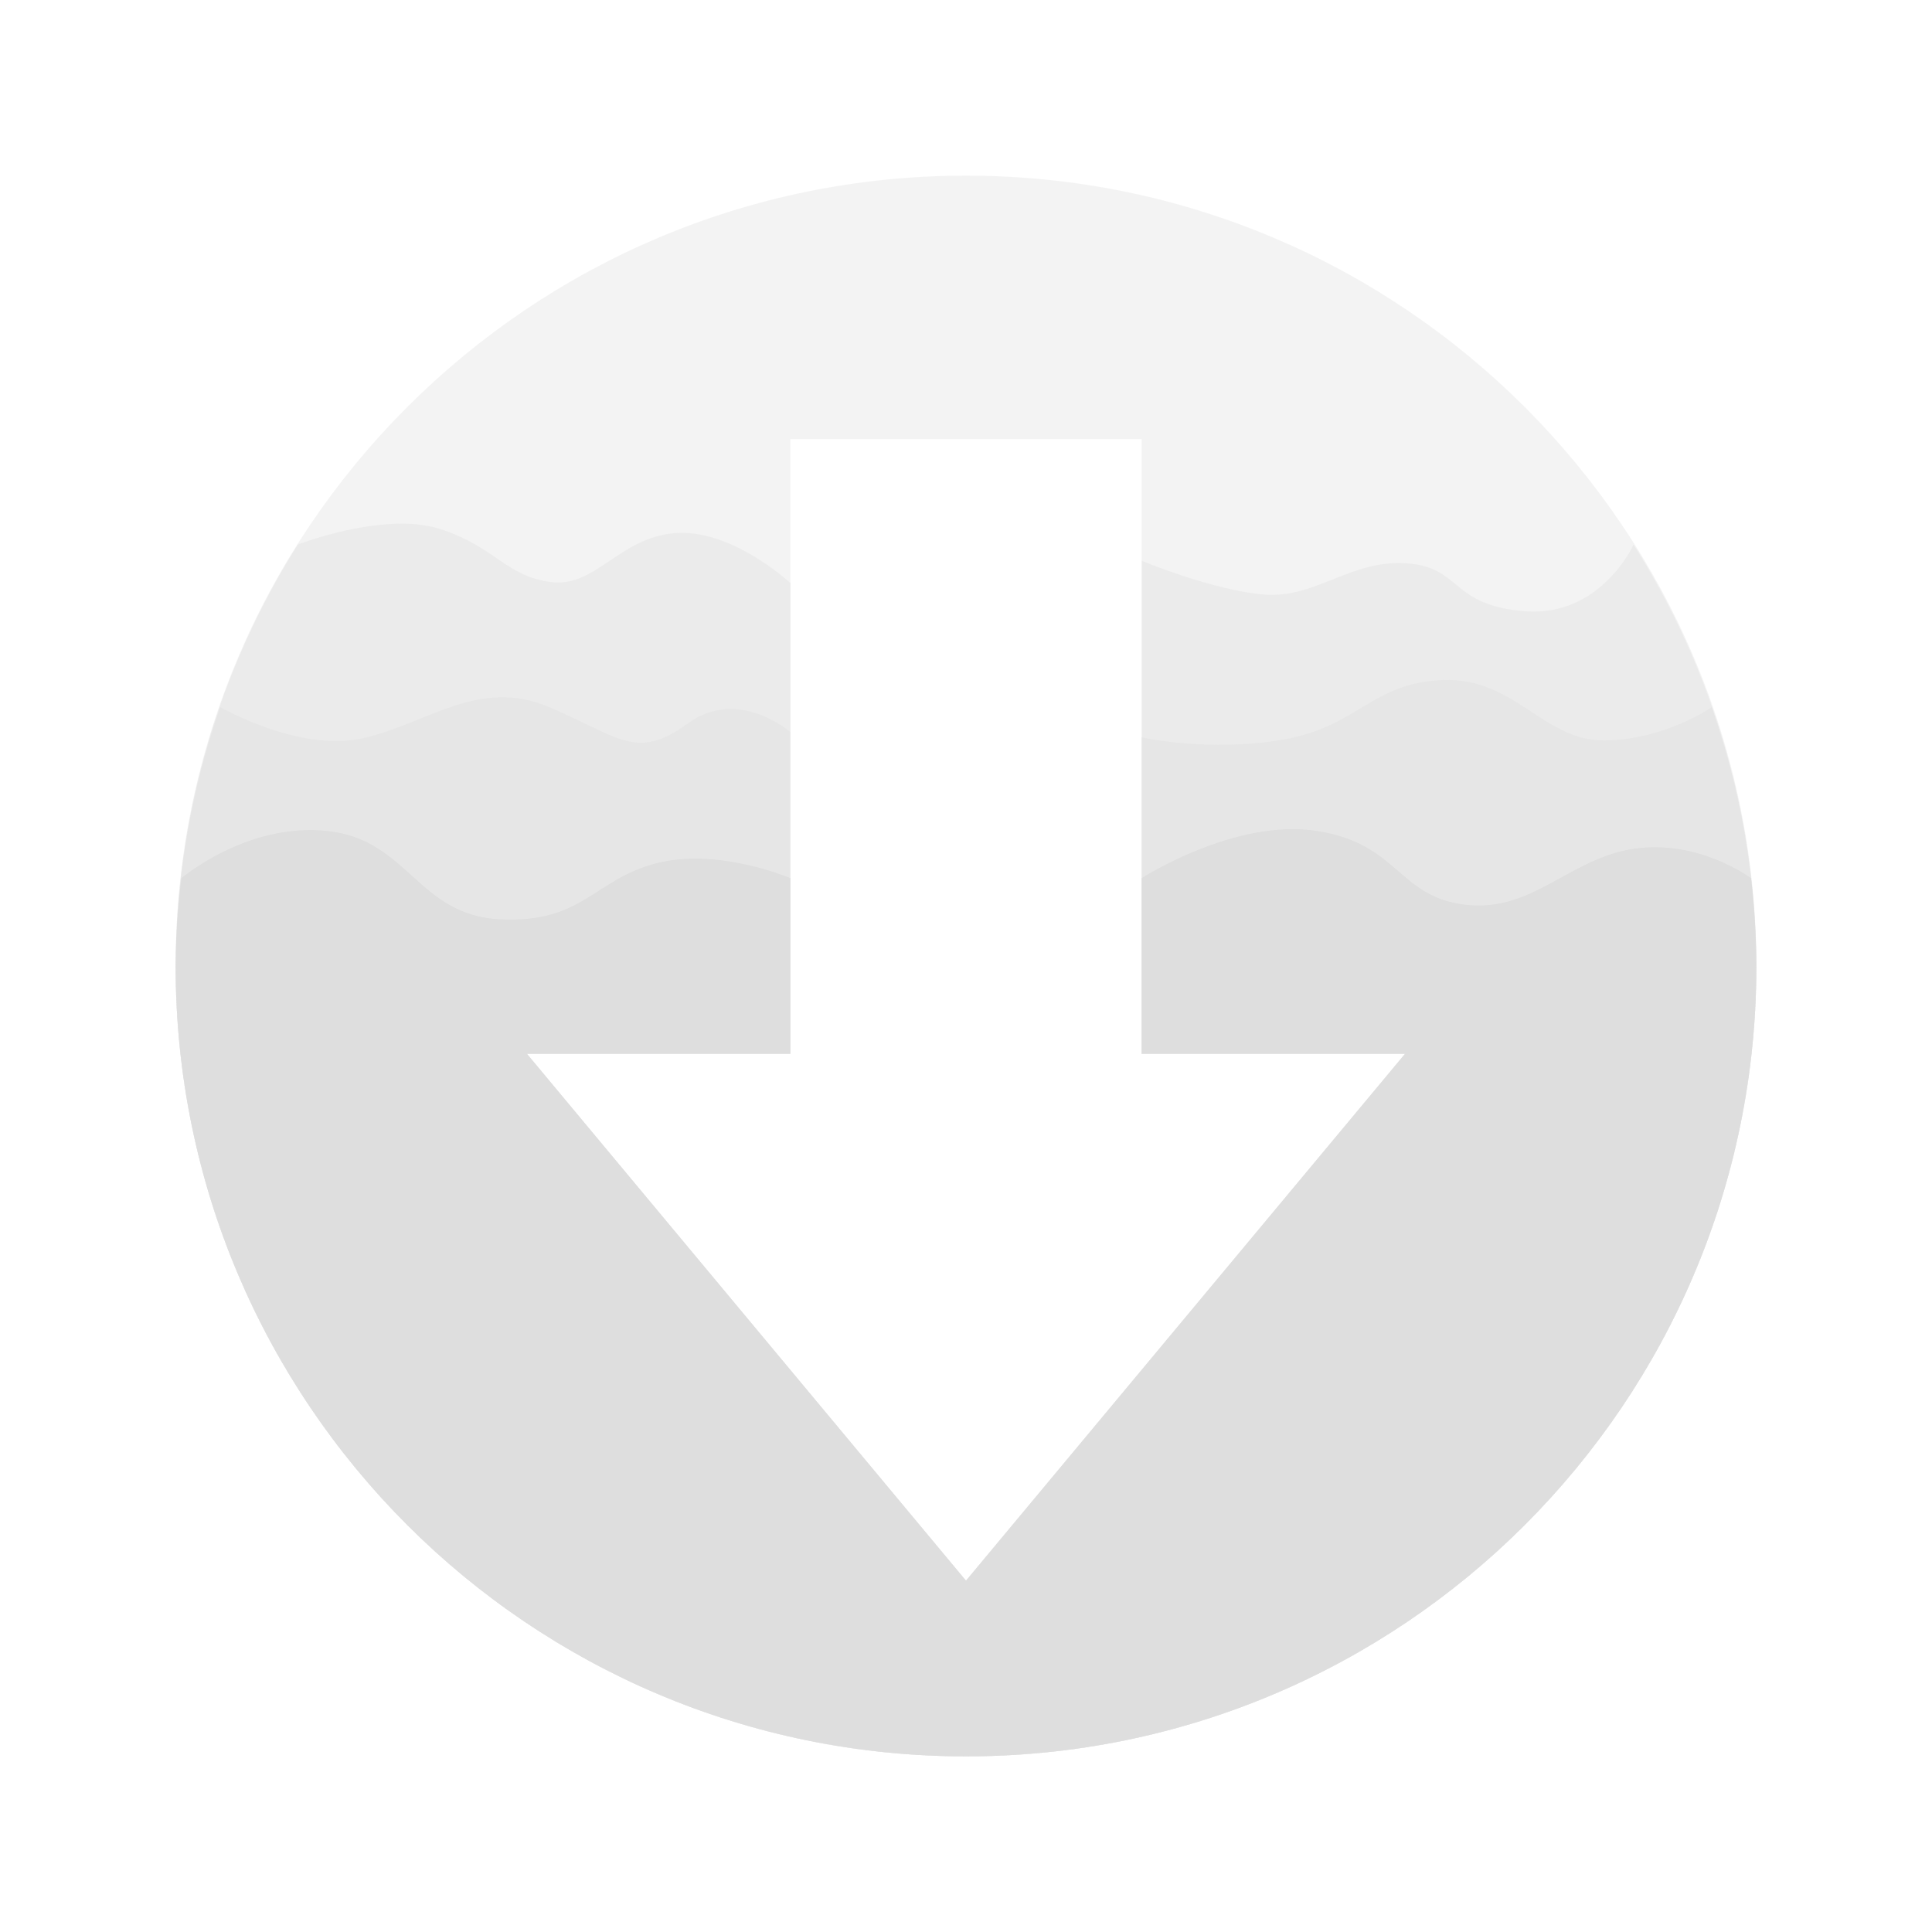
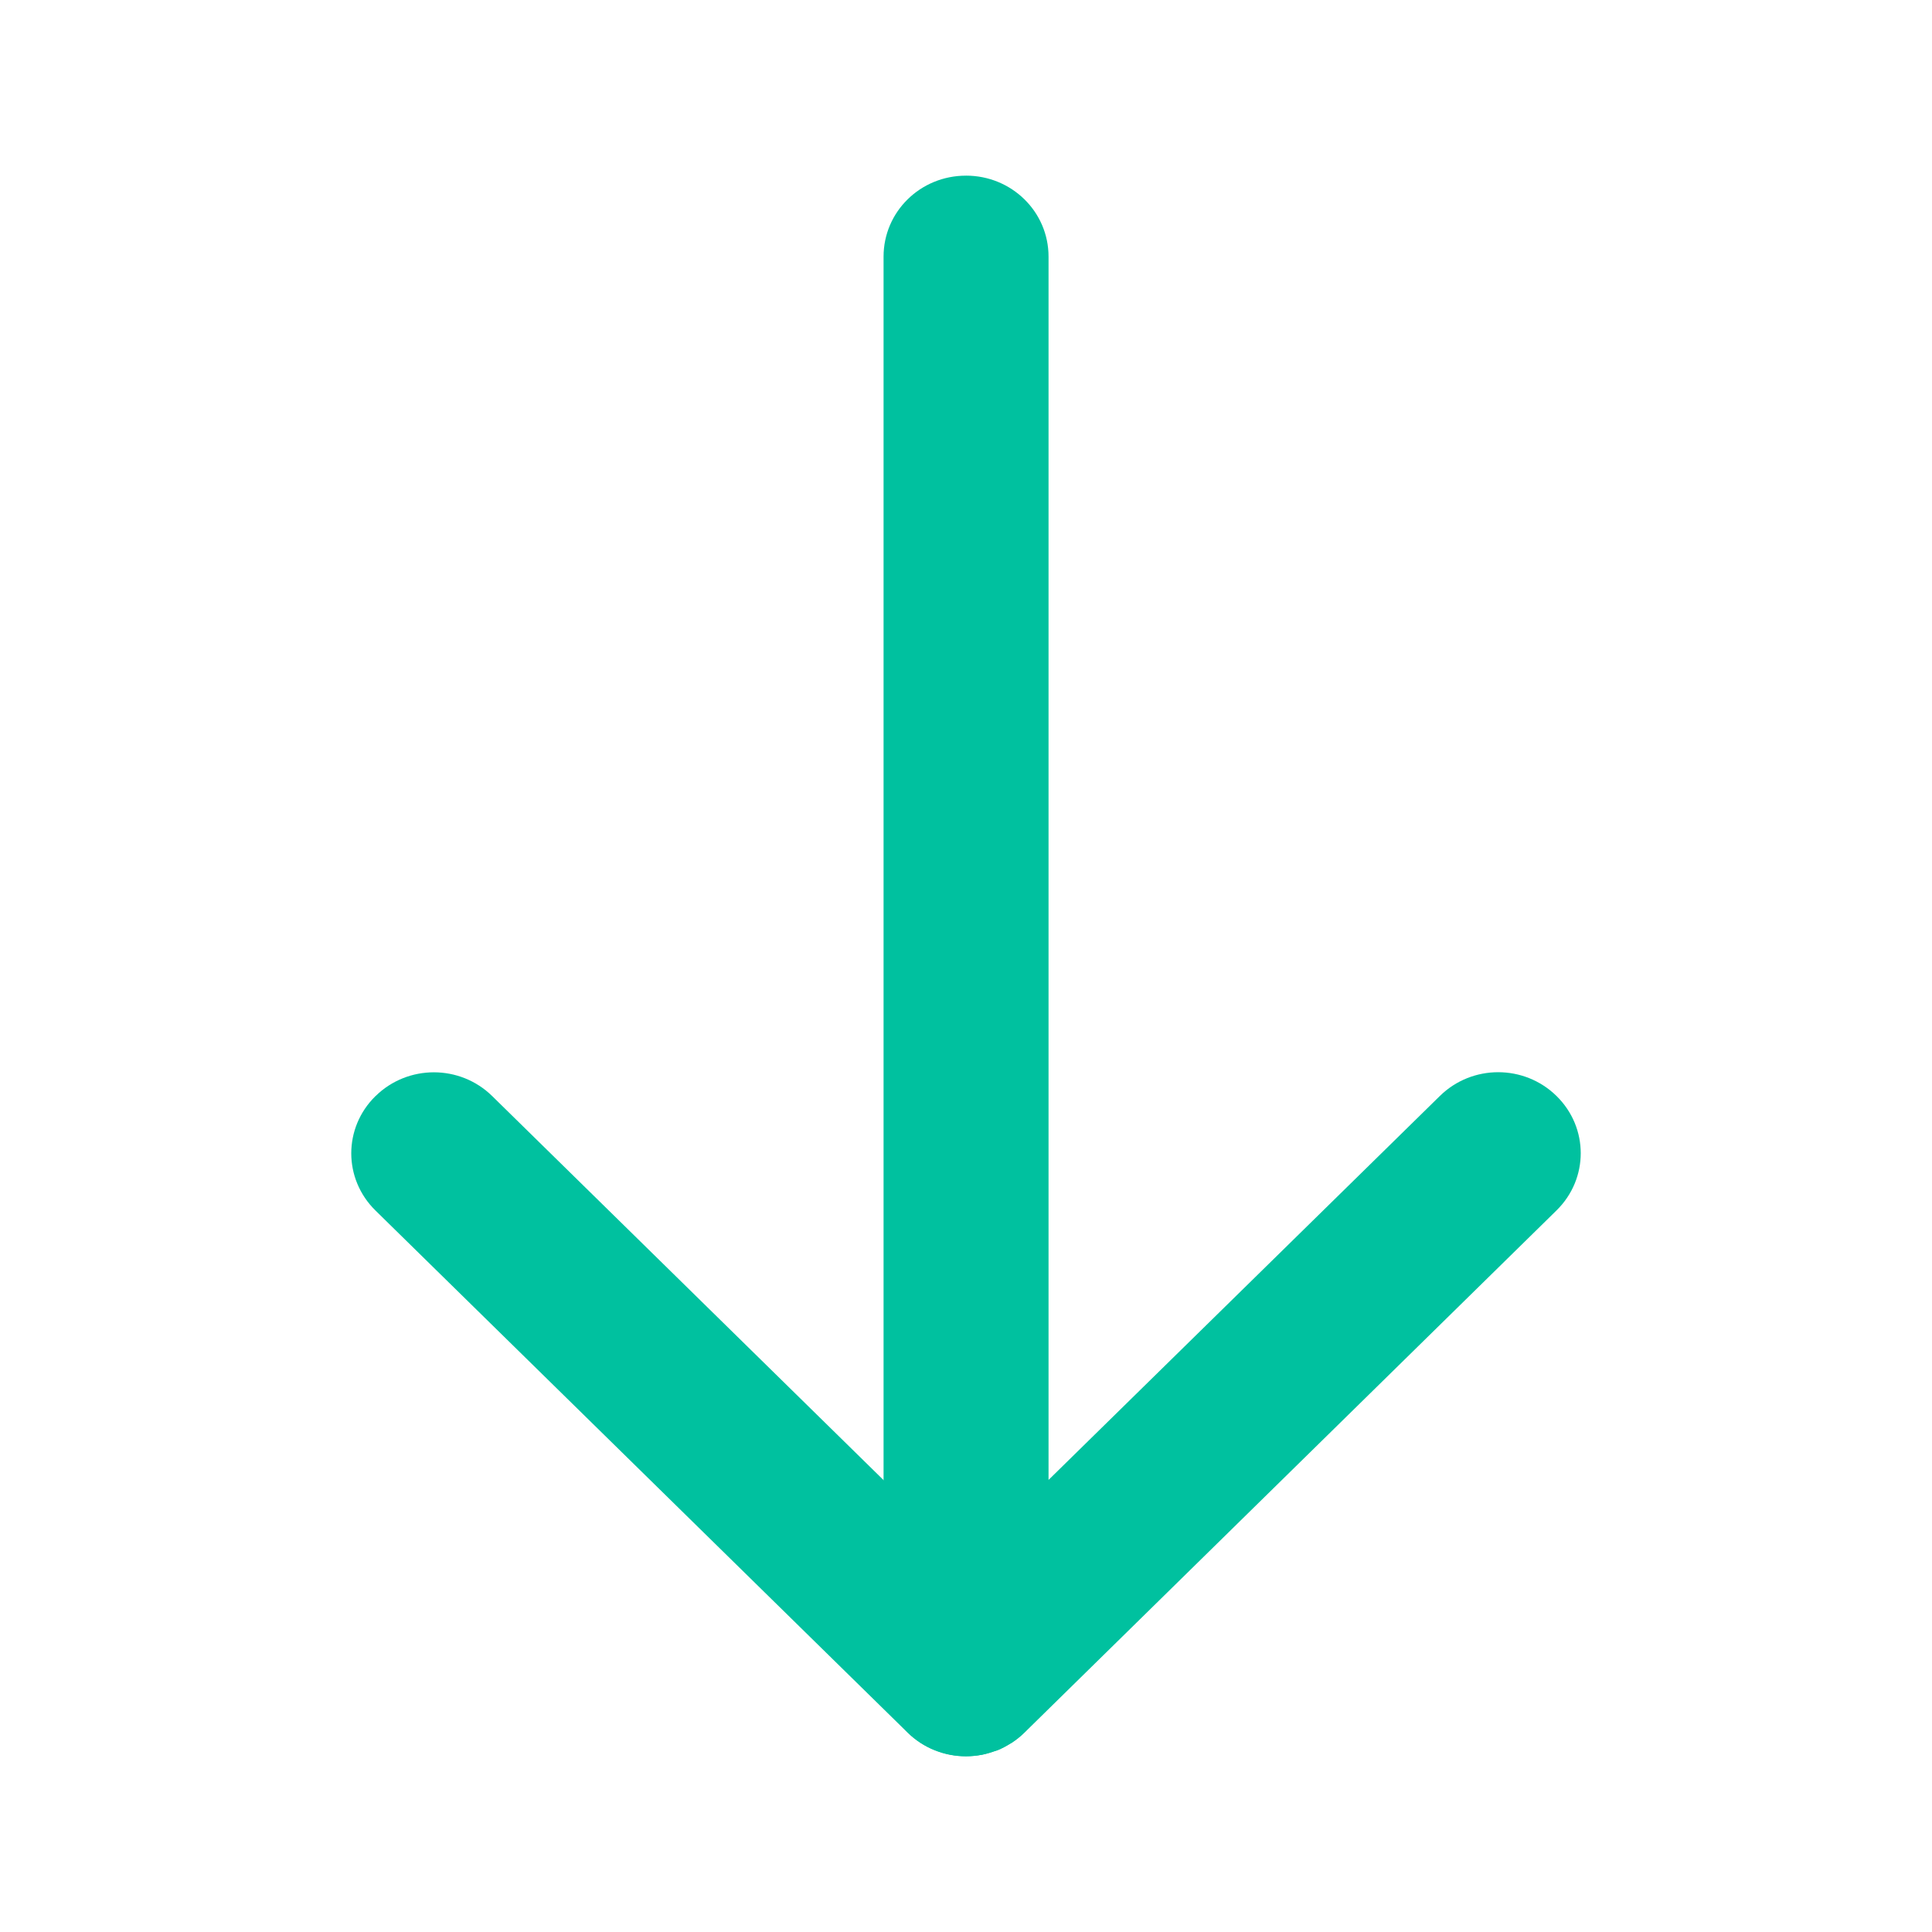
<svg xmlns="http://www.w3.org/2000/svg" id="svg2817" width="22" height="22" version="1">
  <defs id="defs9">
-     <style id="current-color-scheme" type="text/css">.ColorScheme-Text { color:#dedede; } .ColorScheme-Highlight { color:#5294e2; } .ColorScheme-ButtonBackground { color:#dedede; }</style>
-     <linearGradient id="a" x1="37.2" x2="36.985" y1="56.511" y2="34.977" gradientTransform="matrix(.78047 0 0 .78047 43.659 -18.227)" gradientUnits="userSpaceOnUse">
+     <style id="current-color-scheme" type="text/css">.ColorScheme-Text { color:#333333; } .ColorScheme-Highlight { color:#5294e2; } .ColorScheme-ButtonBackground { color:#333333; }</style>
+     <linearGradient id="a" x1="37.2" x2="36.985" y1="56.511" y2="34.977" gradientTransform="matrix(0.78047,0,0,0.78047,32.659,-19.227)" gradientUnits="userSpaceOnUse">
      <stop id="stop2" offset="0" />
      <stop id="stop4" stop-opacity="0" offset="1" />
    </linearGradient>
  </defs>
-   <g id="22-22-ktorrent" enable-background="new">
-     <path id="path826" d="m11 2a9 9 0 0 0-9 9 9 9 0 0 0 9 9 9 9 0 0 0 9-9 9 9 0 0 0-9-9zm-2 3h4v7h3l-5 6-5-6h3z" fill="#dedede" opacity=".35" />
-     <path id="rect4139" d="m0.25 0h21.5c0.139 0 0.25 0.112 0.25 0.25v21.5c0 0.139-0.112 0.25-0.25 0.25h-21.5c-0.139 0-0.25-0.112-0.25-0.25v-21.5c0-0.139 0.112-0.25 0.25-0.25z" opacity="0" />
-     <g id="g11" fill="#dedede">
-       <path id="path841" d="m2.066 10c-0.041 0.332-0.063 0.666-0.066 1 0 4.971 4.029 9 9 9s9-4.029 9-9c-0.002-0.334-0.022-0.668-0.061-1 0 0-0.595-0.445-1.332-0.335-0.738 0.109-1.158 0.731-1.926 0.637-0.768-0.094-0.746-0.69-1.681-0.839s-2 0.537-2 0.537v2h3l-5 6-5-6h3v-2s-0.823-0.354-1.532-0.168c-0.709 0.186-0.829 0.681-1.77 0.637s-1.048-0.906-1.966-1.006c-0.919-0.101-1.665 0.537-1.665 0.537z" />
-       <path id="path848" d="m2.508 8.051c-0.333 0.948-0.504 1.945-0.508 2.949 0 4.971 4.029 9 9 9s9-4.029 9-9c-0.004-1.004-0.175-2.001-0.508-2.949 0 0-0.526 0.371-1.22 0.38-0.694 0.008-1.019-0.717-1.837-0.688-0.818 0.03-0.959 0.524-1.813 0.676s-1.623-0.024-1.623-0.024v3.605h3l-5 6-5-6h3v-3.665s-0.591-0.519-1.172-0.095c-0.581 0.425-0.775 0.15-1.576-0.19-0.801-0.34-1.392 0.194-2.121 0.356-0.729 0.162-1.623-0.356-1.623-0.356z" opacity=".35" />
-       <path id="path853" d="m3.391 6.201c-0.907 1.436-1.389 3.1-1.391 4.799 0 4.971 4.029 9 9 9s9-4.029 9-9c-0.004-1.7-0.489-3.363-1.398-4.799 0 0-0.372 0.825-1.234 0.759-0.862-0.066-0.718-0.503-1.353-0.546-0.635-0.043-1.029 0.4-1.614 0.356-0.585-0.045-1.4-0.385-1.4-0.385v5.614h3l-5 6-5-6h3v-5.36s-0.662-0.617-1.308-0.569c-0.645 0.047-0.911 0.629-1.426 0.557-0.515-0.071-0.627-0.403-1.26-0.605s-1.616 0.178-1.616 0.178z" opacity=".35" />
+   <g id="22-22-ktorrent">
+     <path id="rect4139-3" d="m 0.25,0 h 21.5 C 21.889,0 22,0.112 22,0.25 v 21.5 C 22,21.889 21.888,22 21.75,22 H 0.25 C 0.112,22 0,21.889 0,21.75 V 0.25 C 0,0.112 0.112,0 0.25,0 Z" opacity="0" />
+     <g id="g845" transform="matrix(0.5792973,0,0,0.5792973,-9.038169,2)">
+       <path style="color:#000000;fill:#00c19f;stroke-width:3.816;-inkscape-stroke:none" d="m 22.983,18.093 c -0.635,0.623 -0.635,1.627 0,2.25 l 10.458,10.261 c 0.635,0.623 1.658,0.623 2.293,0 0.635,-0.623 0.635,-1.627 0,-2.25 L 25.277,18.093 c -0.635,-0.623 -1.658,-0.623 -2.293,0 z" id="path30" />
+       <path style="color:#000000;fill:#00c19f;stroke-width:3.816;-inkscape-stroke:none" d="m 34.59,4.535e-4 c -0.898,0 -1.62,0.71 -1.62,1.592 V 29.479 c 0,0.083 0.012,0.161 0.024,0.24 0.003,0.02 0.002,0.041 0.006,0.061 0.018,0.092 0.048,0.18 0.082,0.266 0.004,0.01 0.006,0.021 0.01,0.031 0.164,0.397 0.485,0.714 0.89,0.875 0.014,0.006 0.028,0.009 0.042,0.014 0.084,0.031 0.17,0.057 0.261,0.074 0.102,0.02 0.205,0.029 0.309,0.029 0.105,-1.29e-4 0.209,-0.011 0.309,-0.029 6.25e-4,-1.18e-4 0.001,1.21e-4 0.002,0 0.077,-0.015 0.149,-0.04 0.221,-0.064 0.027,-0.009 0.057,-0.013 0.084,-0.023 0.089,-0.036 0.171,-0.081 0.251,-0.131 0.009,-0.006 0.019,-0.01 0.028,-0.015 0.091,-0.059 0.176,-0.128 0.253,-0.203 L 46.198,20.341 c 0.635,-0.623 0.635,-1.627 0,-2.25 -0.635,-0.623 -1.658,-0.623 -2.293,0 l -7.692,7.547 V 1.592 C 36.213,0.71 35.489,0 34.59,0 Z" id="path34" />
    </g>
  </g>
-   <g id="ktorrent" transform="translate(-11 -1)">
-     <rect id="rect851" x="46" y="-3" width="32" height="32" ry=".44" fill="none" />
-     <path id="path9" d="m56.156-2.604v20.293h12.488v-20.293z" fill="#81bdf8" stroke-opacity=".55" stroke-width="3.54" />
-     <path id="path11" d="m63.561 5.187c-0.646 0-1.171 0.524-1.171 1.171 0 0.646 0.524 1.171 1.171 1.171 0.646 0 1.171-0.524 1.171-1.171 0-0.646-0.524-1.171-1.171-1.171m13.658 7.024c-0.431 0-0.78 0.35-0.78 0.78 0 0.431 0.35 0.78 0.78 0.78s0.78-0.35 0.78-0.78c0-0.431-0.35-0.78-0.78-0.78m-27.707-4.683c-0.646 0-1.171 0.524-1.171 1.171 0 0.646 0.524 1.171 1.171 1.171s1.171-0.524 1.171-1.171c0-0.646-0.524-1.171-1.171-1.171m9.19 0.859c-0.052 0.006-0.103 0.021-0.152 0.043-0.395 0.173-0.528 0.737-0.009 1.921 0.52 1.184 1.26 2.004 1.655 1.831s0.293-1.273-0.226-2.457c-0.454-1.036-0.9-1.382-1.268-1.337m-4.673 0.496c-0.308-0.027-0.731 0.28-0.347 0.716 0.511 0.582 0.78 1.619 0.325 1.826-0.458 0.208-0.425-0.773-0.465-1.294-0.04-0.521-1.309-0.835-1.777-0.189-0.468 0.646 0.003 1.342 0.467 1.483 0.464 0.141 0.535 0.672 0.811 1.224 0.276 0.552 1.62 0.414 1.948 0 0.328-0.414 0.532-1.182-0.107-1.892-0.638-0.709-0.445-1.368-0.617-1.73-0.043-0.091-0.133-0.136-0.236-0.145m15.214 0.061c-0.414-0.098-0.585 0.683-0.683 1.415-0.098 0.732-0.464 1.488-0.147 1.634 0.439 0.195 0.663-1.005 1.16-1.454 0.496-0.45 0.084-1.497-0.331-1.595m-13.097 0.147c-0.431 0-0.78 0.35-0.78 0.78 0 0.431 0.35 0.78 0.78 0.78s0.78-0.35 0.78-0.78c0-0.431-0.35-0.78-0.78-0.78m9.484 0.184c-0.507 0.037-1.012 0.903-1.26 1.503-0.284 0.685 0.059 2.021-0.61 2.522-0.669 0.502-1.158 0.516-1.492 0.315-0.334-0.201 0.286-0.175-0.087-0.939-0.374-0.764-1.268-0.525-1.502 0.07-0.234 0.596 0.251 0.568 0.084 0.919-0.167 0.351-1.589 0.731-1.907-0.323s-1.446-2.2-1.797-1.916c-0.351 0.284 0.042 1.331 0.962 2.167 0.919 0.836-0.236 1.286-1.035 0.657-0.799-0.63-1.739 0.478-2.466 1.22-0.728 0.741-1.378 0.791-1.897 0.347-0.517-0.443-0.062-1.65-0.66-2.863-0.597-1.213-1.784-0.609-1.951 0.211-0.167 0.819 1.498 1.371 1.175 1.826s-1.615 0.352-1.996-0.506c-0.38-0.858-1.209-0.58-1.225 0.122-0.016 0.702 0.642 0.212 1.155 0.726l13.268 13.268 13.268-13.268c1.561-1.561-0.226-0.892-0.595-0.541-0.368 0.351-1.505 0.636-1.639 0.251-0.133-0.385 1.274-1.03 1.675-1.465 0.401-0.435 0.794-1.669 0.145-2.122-0.649-0.453-1.569 0.364-1.968 0.966-0.401 0.602-0.053 2.135-0.588 2.604-0.535 0.468-0.83 0.183-0.93-0.218-0.101-0.401 1.155-0.965 0.628-1.964-0.528-0.998-1.502-0.546-1.953-0.078-0.451 0.468 0.272 1.189 0.439 1.925 0.167 0.736-1.544 0.717-2.213 0.45-0.669-0.268-0.887-1.95-1.171-2.05-0.284-0.101-1.008 0.557-1.929 0.273-0.919-0.284-0.156-0.851 0.128-1.52 0.284-0.669 0.733-2.28 0.158-2.533-0.072-0.032-0.144-0.044-0.216-0.038m8.076-0.965c-0.646 0-1.171 0.524-1.171 1.171 0 0.646 0.524 1.171 1.171 1.171s1.171-0.524 1.171-1.171c0-0.646-0.524-1.171-1.171-1.171m-26.926 3.122c-0.431 0-0.78 0.35-0.78 0.78 0 0.431 0.35 0.78 0.78 0.78 0.431 0 0.78-0.35 0.78-0.78 0-0.431-0.35-0.78-0.78-0.78" fill="#1b92f4" fill-rule="evenodd" stroke-width=".6" />
-     <path id="path13" d="m73.706 8.312c-0.646 0-1.171 0.524-1.171 1.171 0 0.646 0.524 1.171 1.171 1.171s1.171-0.524 1.171-1.171c0-0.646-0.524-1.171-1.171-1.171zm-4.462 0.631c-0.414-0.098-0.585 0.684-0.683 1.416-0.098 0.732-0.463 1.487-0.146 1.634 0.439 0.195 0.662-1.006 1.159-1.454 0.496-0.45 0.084-1.497-0.331-1.595zm5.474 2.392c-0.551 0.067-1.143 0.639-1.442 1.09-0.401 0.602-0.053 2.135-0.588 2.604-0.535 0.468-0.83 0.183-0.93-0.218-0.101-0.401 1.155-0.965 0.628-1.963-0.528-0.998-1.502-0.545-1.953-0.078-0.451 0.468 0.271 1.189 0.439 1.925 0.167 0.736-1.544 0.717-2.213 0.45-0.072-0.029-0.135-0.08-0.197-0.137a13.694 16.781 0 0 1-3.209 10.733l10.404-10.404c1.561-1.561-0.226-0.892-0.595-0.541-0.368 0.351-1.504 0.636-1.639 0.252-0.133-0.385 1.273-1.03 1.674-1.465s0.795-1.671 0.146-2.123c-0.162-0.113-0.342-0.146-0.526-0.123zm2.502 0.876c-0.431 0-0.78 0.35-0.78 0.78s0.35 0.78 0.78 0.78 0.78-0.35 0.78-0.78-0.35-0.78-0.78-0.78z" fill="url(#a)" fill-rule="evenodd" opacity=".15" stroke-width=".6" />
+   <g id="ktorrent">
+     <rect id="rect851" x="35" y="-7" width="32" height="32" ry="0.44" fill="none" />
+     <g id="g961" transform="matrix(0.9654955,0,0,0.9654955,17.60305,-6)">
+       <path style="color:#000000;fill:#00c19f;stroke-width:3.816;-inkscape-stroke:none" d="m 22.983,18.093 c -0.635,0.623 -0.635,1.627 0,2.25 l 10.458,10.261 c 0.635,0.623 1.658,0.623 2.293,0 0.635,-0.623 0.635,-1.627 0,-2.25 L 25.277,18.093 c -0.635,-0.623 -1.658,-0.623 -2.293,0 z" id="path957" />
+       <path style="color:#000000;fill:#00c19f;stroke-width:3.816;-inkscape-stroke:none" d="m 34.59,4.535e-4 c -0.898,0 -1.62,0.71 -1.62,1.592 V 29.479 c 0,0.083 0.012,0.161 0.024,0.24 0.003,0.02 0.002,0.041 0.006,0.061 0.018,0.092 0.048,0.18 0.082,0.266 0.004,0.01 0.006,0.021 0.01,0.031 0.164,0.397 0.485,0.714 0.89,0.875 0.014,0.006 0.028,0.009 0.042,0.014 0.084,0.031 0.17,0.057 0.261,0.074 0.102,0.02 0.205,0.029 0.309,0.029 0.105,-1.29e-4 0.209,-0.011 0.309,-0.029 6.25e-4,-1.18e-4 0.001,1.21e-4 0.002,0 0.077,-0.015 0.149,-0.04 0.221,-0.064 0.027,-0.009 0.057,-0.013 0.084,-0.023 0.089,-0.036 0.171,-0.081 0.251,-0.131 0.009,-0.006 0.019,-0.01 0.028,-0.015 0.091,-0.059 0.176,-0.128 0.253,-0.203 L 46.198,20.341 c 0.635,-0.623 0.635,-1.627 0,-2.25 -0.635,-0.623 -1.658,-0.623 -2.293,0 l -7.692,7.547 V 1.592 C 36.213,0.71 35.489,0 34.59,0 Z" id="path959" />
+     </g>
  </g>
</svg>
